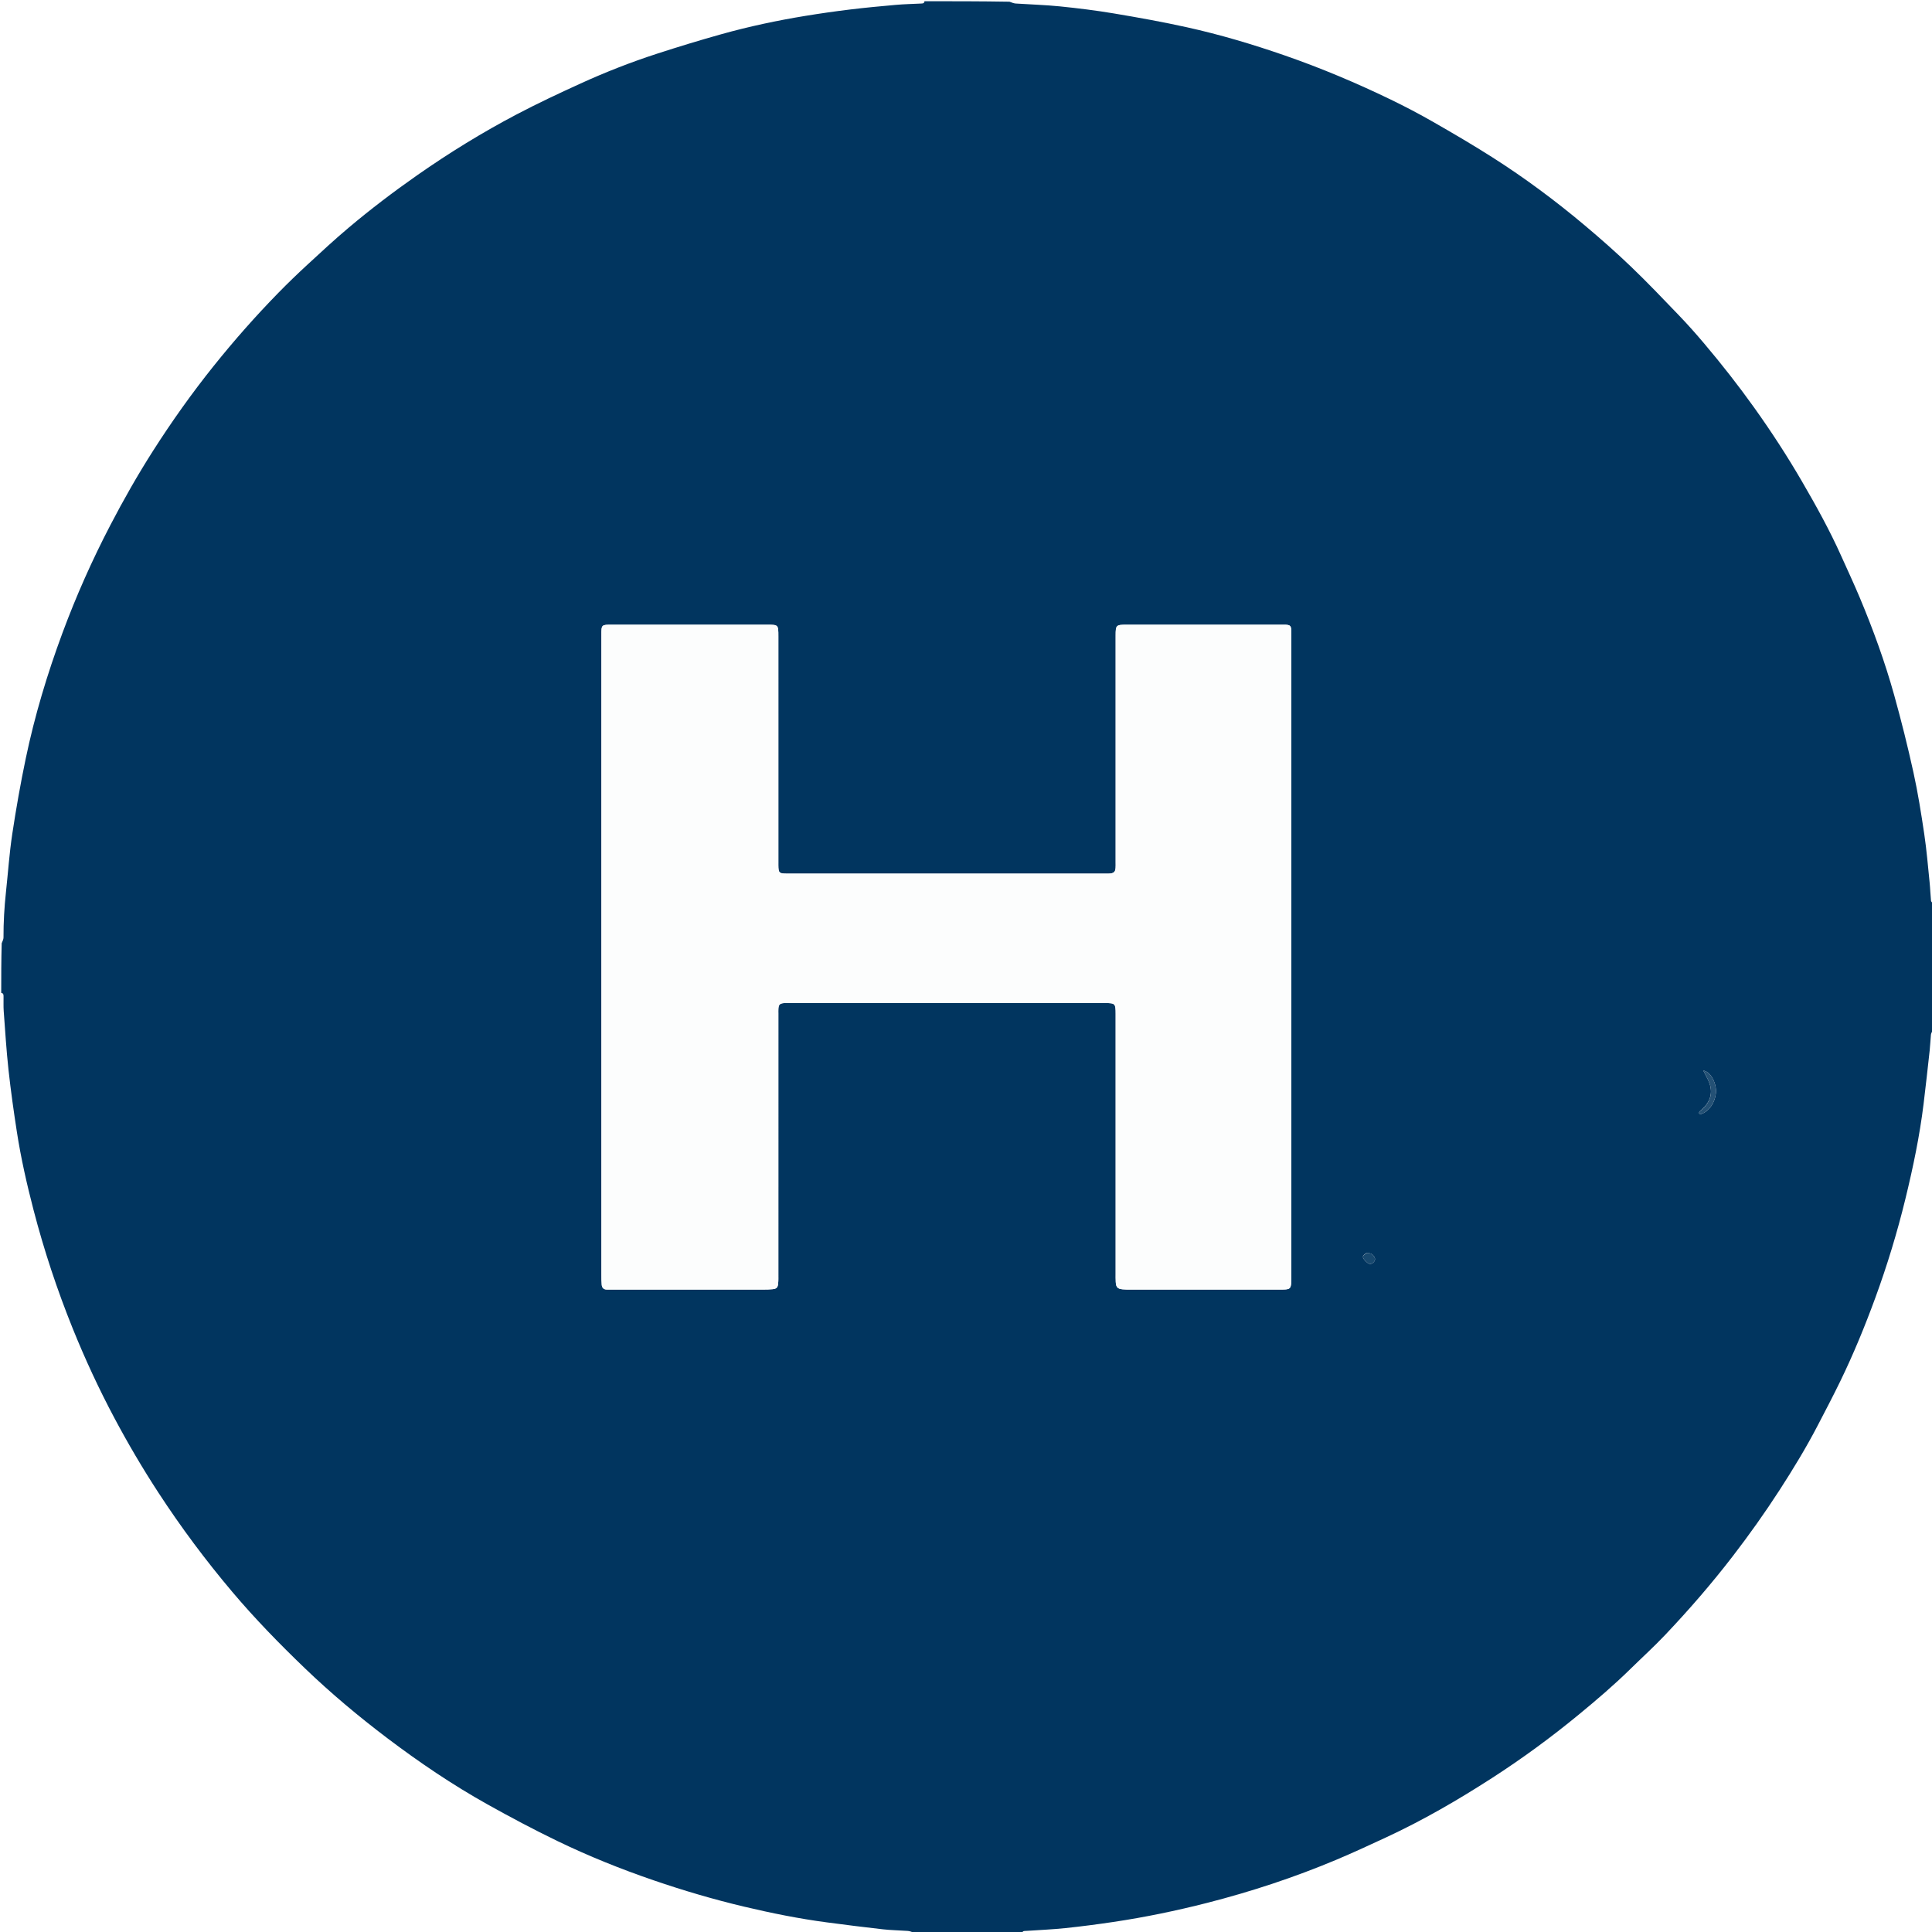
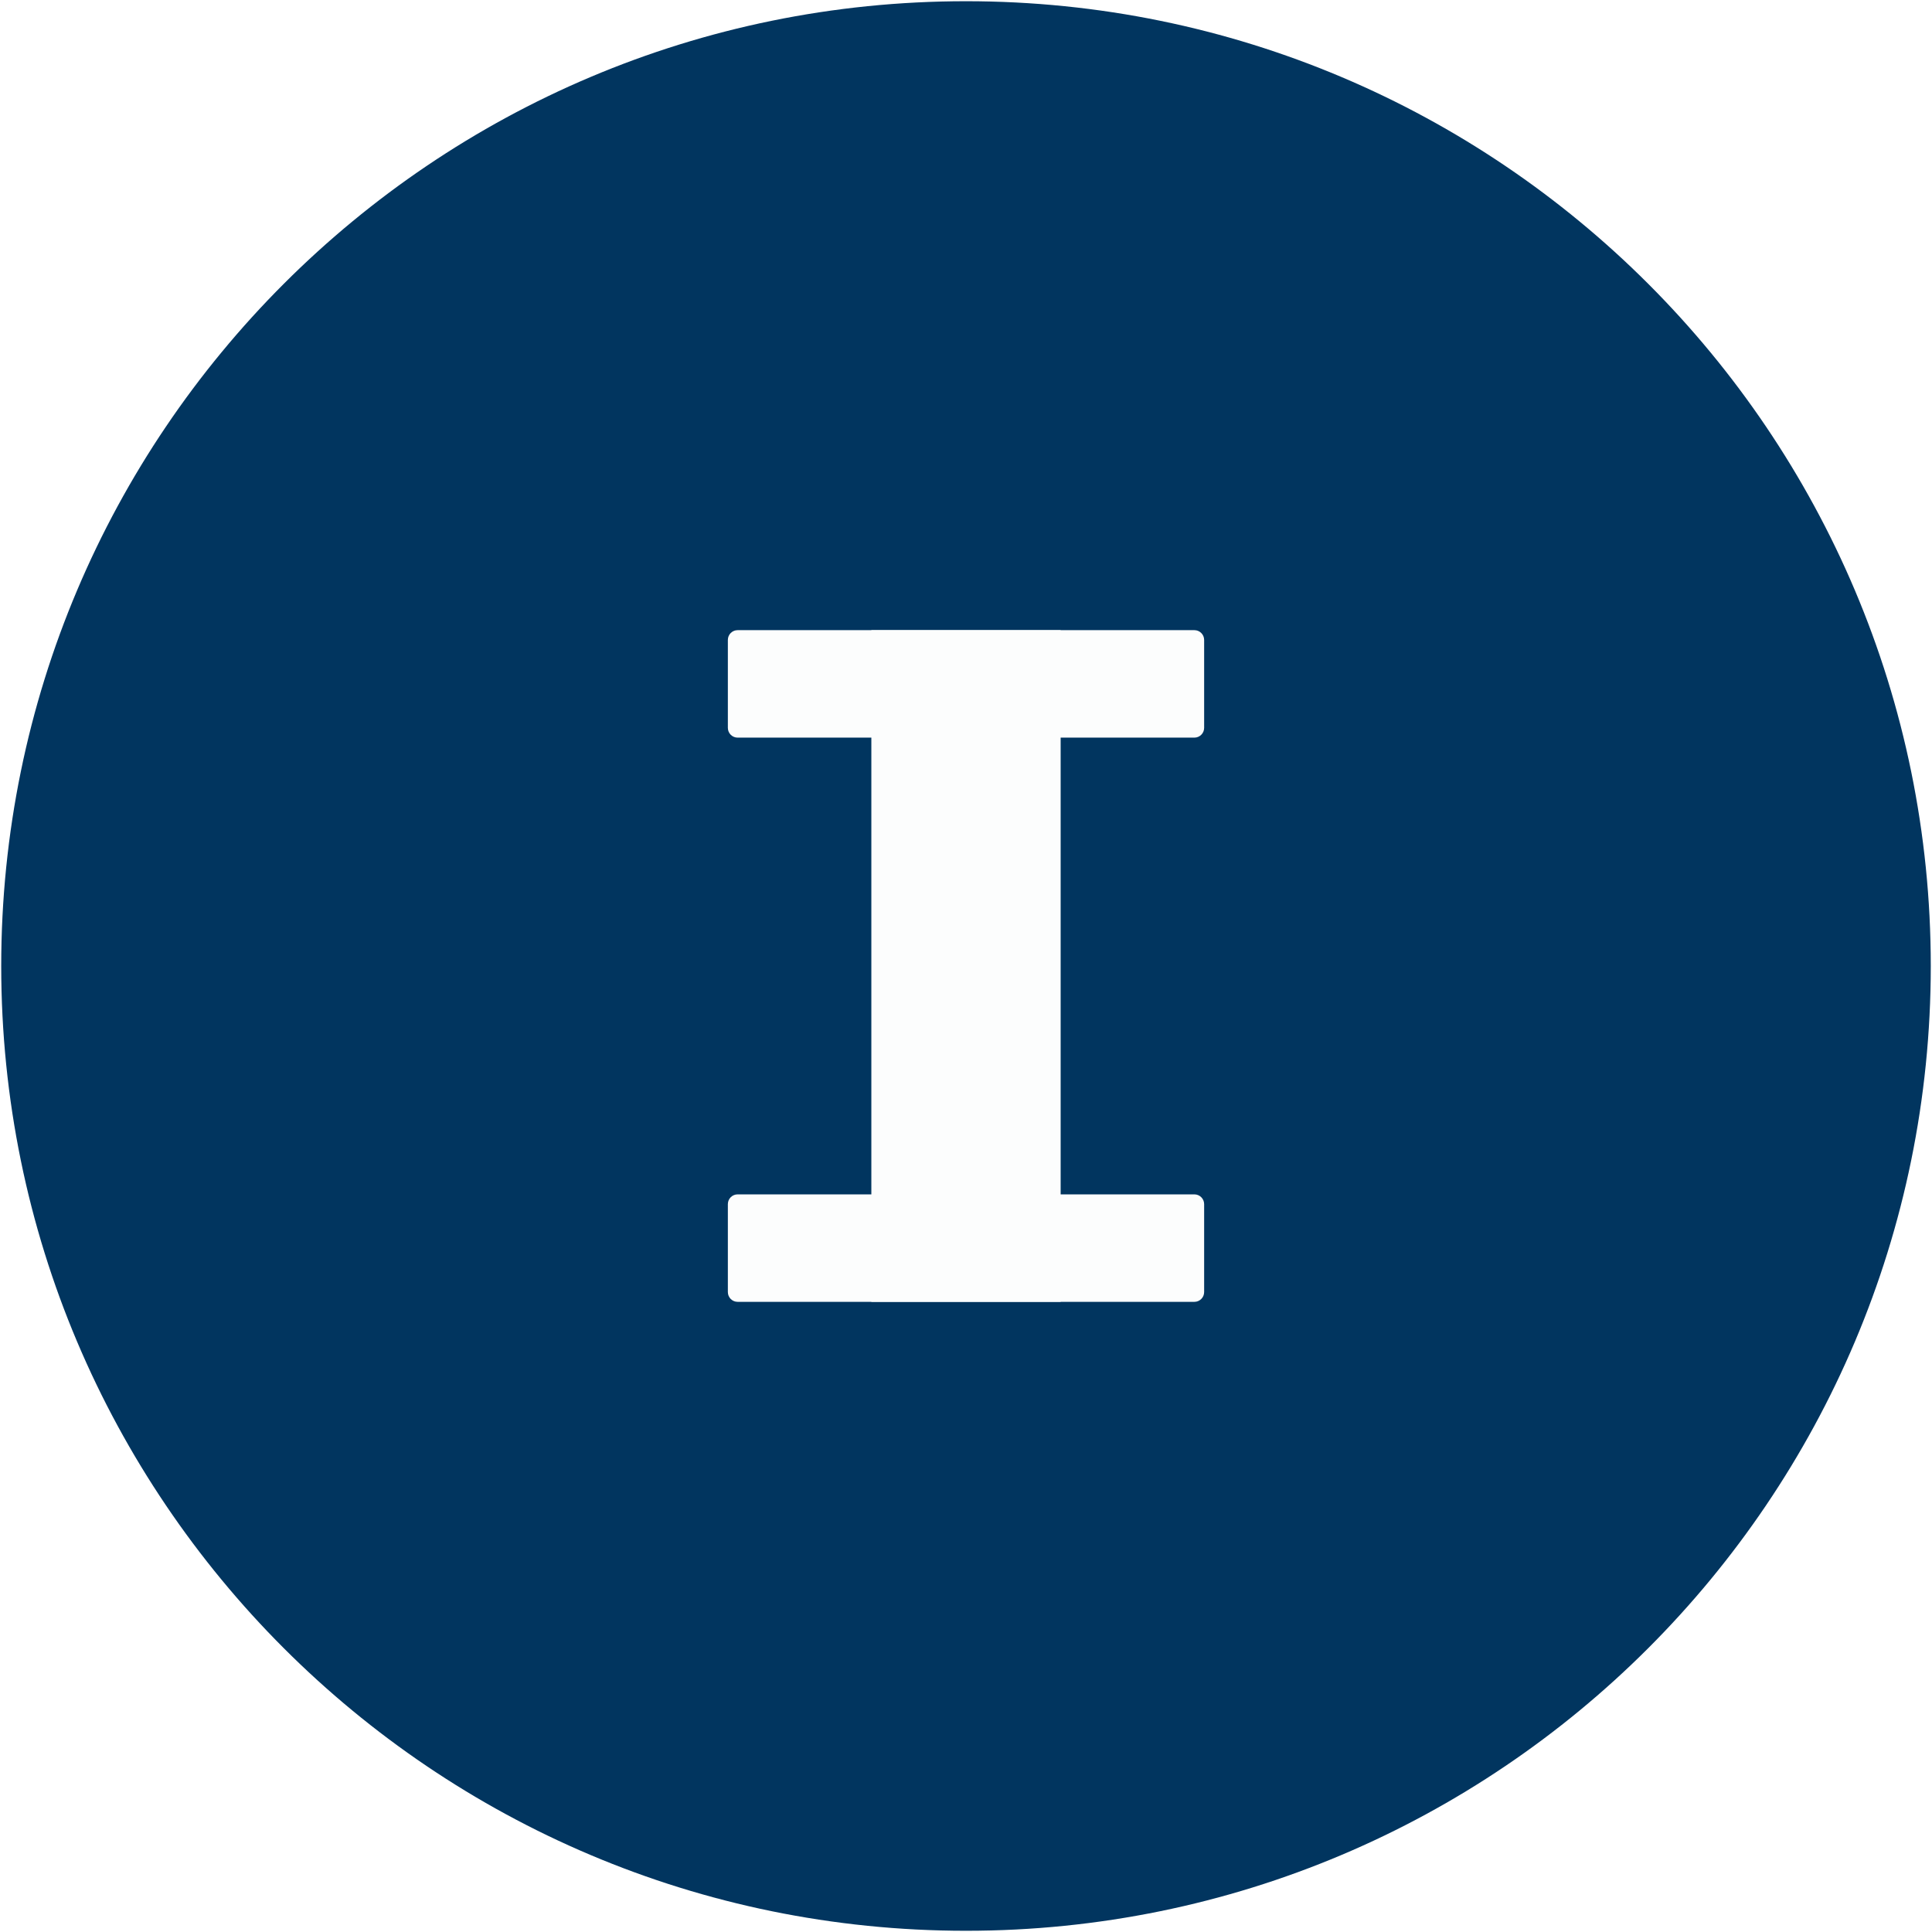
- <svg xmlns="http://www.w3.org/2000/svg" version="1.1" id="Layer_1" x="0px" y="0px" width="100%" viewBox="0 0 3164 3164" enable-background="new 0 0 3164 3164" xml:space="preserve">
-   <path fill="#01355F" opacity="1" stroke="none" d=" M1514,2   C1560.042,2 1606.084,2 1653.192,2.793   C1657.34,4.337 1660.39,5.554 1663.508,5.762   C1687.716,7.381 1712.017,8.029 1736.136,10.488   C1765.535,13.485 1794.927,17.105 1824.063,21.992   C1864.055,28.701 1904.02,35.874 1943.603,44.624   C1997.915,56.628 2051.198,72.509 2103.79,90.745   C2163.345,111.396 2221.305,135.829 2277.993,163.266   C2301.362,174.576 2324.406,186.677 2346.933,199.58   C2379.572,218.276 2412.072,237.297 2443.798,257.489   C2496.948,291.317 2547.498,328.858 2595.694,369.426   C2621.394,391.058 2646.662,413.3 2670.899,436.544   C2698.049,462.58 2724.039,489.846 2750.092,517   C2764.139,531.641 2777.622,546.862 2790.731,562.353   C2819.558,596.418 2847.07,631.53 2873.012,667.862   C2900.904,706.926 2927.061,747.124 2951.16,788.616   C2974.076,828.07 2996.225,867.967 3014.929,909.657   C3025.286,932.744 3036.038,955.666 3045.819,978.995   C3067.598,1030.942 3086.865,1083.862 3101.99,1138.114   C3113.691,1180.082 3124.262,1222.418 3133.616,1264.969   C3140.959,1298.375 3146.315,1332.264 3151.349,1366.117   C3155.255,1392.388 3157.405,1418.924 3160.119,1445.365   C3161.136,1455.274 3161.383,1465.263 3162.384,1475.175   C3162.556,1476.887 3164.743,1478.397 3166,1480   C3166,1548.708 3166,1617.417 3165.21,1687.192   C3163.674,1690.342 3162.471,1692.379 3162.262,1694.514   C3161.423,1703.106 3161.143,1711.756 3160.2,1720.334   C3157.006,1749.386 3153.802,1778.439 3150.264,1807.45   C3143.855,1860.016 3133.018,1911.768 3120.496,1963.159   C3107.086,2018.19 3090.608,2072.323 3071.132,2125.527   C3054.181,2171.834 3035.444,2217.409 3013.909,2261.774   C3001.983,2286.341 2989.283,2310.539 2976.672,2334.767   C2957.745,2371.131 2936.443,2406.113 2914.198,2440.518   C2890.319,2477.45 2864.851,2513.252 2838.041,2548.133   C2803.32,2593.307 2766.057,2636.292 2726.89,2677.597   C2708.573,2696.915 2688.807,2714.856 2669.797,2733.521   C2642.934,2759.898 2614.321,2784.271 2585.266,2808.172   C2539.955,2845.446 2492.725,2880.056 2443.411,2911.847   C2387.652,2947.792 2330.38,2981.041 2270.149,3008.973   C2242.967,3021.579 2215.779,3034.227 2188.16,3045.82   C2119.585,3074.603 2049.126,3097.852 1977.058,3116.268   C1926.419,3129.208 1875.306,3139.791 1823.627,3147.509   C1797.344,3151.434 1770.967,3154.88 1744.539,3157.646   C1723.4,3159.859 1702.119,3160.71 1680.902,3162.187   C1678.039,3162.386 1674.577,3161.614 1674,3166   C1615.292,3166 1556.583,3166 1496.835,3165.198   C1492.723,3163.651 1489.682,3162.467 1486.572,3162.239   C1472.982,3161.243 1459.307,3161.106 1445.783,3159.587   C1415.1,3156.141 1384.464,3152.245 1353.852,3148.201   C1308.325,3142.186 1263.366,3133.077 1218.703,3122.501   C1168.471,3110.606 1119.036,3096.006 1070.193,3079.262   C1016.587,3060.885 964.079,3039.759 913.111,3015.139   C874.161,2996.324 835.879,2976 798.117,2954.886   C741.087,2922.999 687.002,2886.397 634.9,2847.026   C587.635,2811.309 542.227,2773.287 499.442,2732.222   C457.866,2692.316 417.667,2651.092 380.459,2607.052   C336.809,2555.389 296.455,2501.272 259.494,2444.591   C233.647,2404.953 209.688,2364.227 187.466,2322.493   C162.095,2274.848 139.387,2225.906 119.178,2175.856   C93.604,2112.521 72.148,2047.787 54.966,1981.658   C44.004,1939.467 34.335,1896.976 27.668,1853.894   C22.438,1820.099 17.653,1786.203 13.933,1752.214   C10.431,1720.216 8.478,1688.044 6.079,1655.931   C5.51,1648.307 5.928,1640.612 5.8,1632.95   C5.751,1630.036 6.279,1626.664 2,1626   C2,1599.292 2,1572.583 2.781,1544.763   C4.319,1540.918 5.738,1538.181 5.728,1535.449   C5.638,1510.483 7.092,1485.617 9.767,1460.803   C13.183,1429.111 15.342,1397.236 20.095,1365.749   C26.342,1324.364 33.633,1283.081 42.186,1242.111   C56.832,1171.958 77.489,1103.435 102.407,1036.255   C124.77,975.964 150.887,917.327 180.594,860.241   C202.286,818.557 225.448,777.767 250.724,738.185   C281.388,690.164 314.349,643.766 349.991,599.283   C383.514,557.444 418.943,517.29 456.431,478.981   C471.559,463.522 487.162,448.498 503.057,433.825   C525.3,413.294 547.518,392.685 570.647,373.177   C606.78,342.7 644.41,314.132 683.17,286.997   C735.625,250.275 790.055,216.803 846.675,187.046   C880.846,169.087 915.873,152.678 951.007,136.653   C991.606,118.135 1033.188,101.864 1075.632,88.069   C1110.756,76.654 1146.114,65.874 1181.679,55.927   C1226.865,43.29 1272.761,33.545 1319.073,25.981   C1343.33,22.019 1367.683,18.535 1392.082,15.574   C1417.125,12.534 1442.257,10.167 1467.39,7.951   C1480.952,6.756 1494.596,6.502 1508.202,5.804   C1510.85,5.668 1513.778,5.872 1514,2  M1274.704,1171   C1274.704,1128.004 1274.709,1085.007 1274.703,1042.01   C1274.7,1023.16 1274.69,1023.101 1256.106,1023.096   C1171.443,1023.073 1086.781,1023.084 1002.118,1023.084   C984.941,1023.084 984.917,1023.086 984.916,1040.085   C984.909,1176.412 984.911,1312.739 984.911,1449.066   C984.911,1662.057 984.907,1875.047 984.931,2088.038   C984.931,2093.364 984.995,2098.709 985.45,2104.009   C985.877,2108.963 988.597,2111.951 993.955,2111.843   C995.954,2111.803 997.955,2111.878 999.954,2111.878   C1083.617,2111.88 1167.28,2111.887 1250.943,2111.855   C1255.605,2111.853 1260.286,2111.733 1264.923,2111.299   C1271.615,2110.674 1273.695,2108.736 1274.358,2102.025   C1274.849,2097.067 1274.693,2092.038 1274.693,2087.041   C1274.707,1944.714 1274.703,1802.387 1274.704,1660.06   C1274.704,1657.393 1274.581,1654.718 1274.755,1652.062   C1275.207,1645.182 1277.036,1643.328 1283.829,1642.768   C1285.817,1642.604 1287.827,1642.696 1289.827,1642.696   C1463.152,1642.694 1636.478,1642.69 1809.803,1642.7   C1826.302,1642.701 1827.084,1643.546 1827.084,1660.408   C1827.084,1802.068 1827.082,1943.729 1827.088,2085.389   C1827.088,2090.055 1826.982,2094.731 1827.245,2099.385   C1827.738,2108.118 1830.105,2110.657 1838.591,2111.495   C1842.56,2111.886 1846.58,2111.862 1850.576,2111.863   C1932.239,2111.882 2013.902,2111.879 2095.565,2111.872   C2098.564,2111.872 2101.573,2111.926 2104.561,2111.715   C2112.035,2111.188 2113.75,2109.629 2114.478,2102.05   C2114.89,2097.751 2114.759,2093.393 2114.759,2089.062   C2114.77,1739.745 2114.769,1390.427 2114.767,1041.109   C2114.767,1038.109 2114.871,1035.102 2114.696,1032.111   C2114.282,1025.031 2112.76,1023.567 2105.613,1023.127   C2103.952,1023.025 2102.281,1023.085 2100.615,1023.085   C2015.285,1023.085 1929.955,1023.073 1844.626,1023.099   C1827.874,1023.104 1827.088,1023.929 1827.087,1040.477   C1827.081,1164.471 1827.084,1288.465 1827.081,1412.46   C1827.08,1415.459 1827.225,1418.474 1826.984,1421.456   C1826.494,1427.525 1824.391,1429.753 1818.47,1430.522   C1816.17,1430.82 1813.811,1430.705 1811.479,1430.705   C1637.154,1430.714 1462.828,1430.722 1288.503,1430.704   C1275.972,1430.703 1274.803,1429.452 1274.703,1416.99   C1274.69,1415.323 1274.704,1413.657 1274.704,1411.99   C1274.704,1332.327 1274.703,1252.664 1274.704,1171  M2785.383,1818.481   C2783.215,1820.241 2781.227,1822.048 2783.656,1825.01   C2797.762,1821.945 2808.759,1806.4 2810.146,1789.269   C2811.254,1775.597 2802.611,1755.338 2789.568,1753.335   C2792.304,1758.671 2794.673,1763.146 2796.912,1767.685   C2806.331,1786.778 2802.798,1803.828 2785.383,1818.481  M2237.581,2052.186   C2231.538,2056.121 2230.731,2058.198 2234.038,2062.701   C2235.577,2064.798 2237.564,2066.674 2239.659,2068.23   C2243.066,2070.76 2246.518,2070.264 2249.446,2067.259   C2252.39,2064.237 2252.61,2060.844 2250.124,2057.421   C2247.431,2053.714 2243.921,2051.551 2237.581,2052.186  z" data-index="0" style="opacity: 1;" />
-   <path fill="#000000" opacity="1" stroke="none" d=" M2,1626.937   C6.279,1626.664 5.751,1630.036 5.8,1632.95   C5.928,1640.612 5.51,1648.307 6.079,1655.931   C8.478,1688.044 10.431,1720.216 13.933,1752.214   C17.653,1786.203 22.438,1820.099 27.668,1853.894   C34.335,1896.976 44.004,1939.467 54.966,1981.658   C72.148,2047.787 93.604,2112.521 119.178,2175.856   C139.387,2225.906 162.095,2274.848 187.466,2322.493   C209.688,2364.227 233.647,2404.953 259.494,2444.591   C296.455,2501.272 336.809,2555.389 380.459,2607.052   C417.667,2651.092 457.866,2692.316 499.442,2732.222   C542.227,2773.287 587.635,2811.309 634.9,2847.026   C687.002,2886.397 741.087,2922.999 798.117,2954.886   C835.879,2976 874.161,2996.324 913.111,3015.139   C964.079,3039.759 1016.587,3060.885 1070.193,3079.262   C1119.036,3096.006 1168.471,3110.606 1218.703,3122.501   C1263.366,3133.077 1308.325,3142.186 1353.852,3148.201   C1384.464,3152.245 1415.1,3156.141 1445.783,3159.587   C1459.307,3161.106 1472.982,3161.243 1486.572,3162.239   C1489.682,3162.467 1492.723,3163.651 1495.898,3165.198   C998.144,3166 500.287,3166 2,3166   C2,2653.292 2,2140.583 2,1626.937  z" data-index="2" style="opacity: 1; visibility: hidden;" />
-   <path fill="#000000" opacity="1" stroke="none" d=" M1674.937,3166   C1674.577,3161.614 1678.039,3162.386 1680.902,3162.187   C1702.119,3160.71 1723.4,3159.859 1744.539,3157.646   C1770.967,3154.88 1797.344,3151.434 1823.627,3147.509   C1875.306,3139.791 1926.419,3129.208 1977.058,3116.268   C2049.126,3097.852 2119.585,3074.603 2188.16,3045.82   C2215.779,3034.227 2242.967,3021.579 2270.149,3008.973   C2330.38,2981.041 2387.652,2947.792 2443.411,2911.847   C2492.725,2880.056 2539.955,2845.446 2585.266,2808.172   C2614.321,2784.271 2642.934,2759.898 2669.797,2733.521   C2688.807,2714.856 2708.573,2696.915 2726.89,2677.597   C2766.057,2636.292 2803.32,2593.307 2838.041,2548.133   C2864.851,2513.252 2890.319,2477.45 2914.198,2440.518   C2936.443,2406.113 2957.745,2371.131 2976.672,2334.767   C2989.283,2310.539 3001.983,2286.341 3013.909,2261.774   C3035.444,2217.409 3054.181,2171.834 3071.132,2125.527   C3090.608,2072.323 3107.086,2018.19 3120.496,1963.159   C3133.018,1911.768 3143.855,1860.016 3150.264,1807.45   C3153.802,1778.439 3157.006,1749.386 3160.2,1720.334   C3161.143,1711.756 3161.423,1703.106 3162.262,1694.514   C3162.471,1692.379 3163.674,1690.342 3165.21,1688.13   C3166,2180.521 3166,2673.043 3166,3166   C2669.292,3166 2172.583,3166 1674.937,3166  z" data-index="4" style="opacity: 1; visibility: hidden;" />
-   <path fill="#FCFDFD" opacity="1" stroke="none" d=" M1274.703,1172   C1274.703,1252.664 1274.704,1332.327 1274.704,1411.99   C1274.704,1413.657 1274.69,1415.323 1274.703,1416.99   C1274.803,1429.452 1275.972,1430.703 1288.503,1430.704   C1462.828,1430.722 1637.154,1430.714 1811.479,1430.705   C1813.811,1430.705 1816.17,1430.82 1818.47,1430.522   C1824.391,1429.753 1826.494,1427.525 1826.984,1421.456   C1827.225,1418.474 1827.08,1415.459 1827.081,1412.46   C1827.084,1288.465 1827.081,1164.471 1827.087,1040.477   C1827.088,1023.929 1827.874,1023.104 1844.626,1023.099   C1929.955,1023.073 2015.285,1023.085 2100.615,1023.085   C2102.281,1023.085 2103.952,1023.025 2105.613,1023.127   C2112.76,1023.567 2114.282,1025.031 2114.696,1032.111   C2114.871,1035.102 2114.767,1038.109 2114.767,1041.109   C2114.769,1390.427 2114.77,1739.745 2114.759,2089.062   C2114.759,2093.393 2114.89,2097.751 2114.478,2102.05   C2113.75,2109.629 2112.035,2111.188 2104.561,2111.715   C2101.573,2111.926 2098.564,2111.872 2095.565,2111.872   C2013.902,2111.879 1932.239,2111.882 1850.576,2111.863   C1846.58,2111.862 1842.56,2111.886 1838.591,2111.495   C1830.105,2110.657 1827.738,2108.118 1827.245,2099.385   C1826.982,2094.731 1827.088,2090.055 1827.088,2085.389   C1827.082,1943.729 1827.084,1802.068 1827.084,1660.408   C1827.084,1643.546 1826.302,1642.701 1809.803,1642.7   C1636.478,1642.69 1463.152,1642.694 1289.827,1642.696   C1287.827,1642.696 1285.817,1642.604 1283.829,1642.768   C1277.036,1643.328 1275.207,1645.182 1274.755,1652.062   C1274.581,1654.718 1274.704,1657.393 1274.704,1660.06   C1274.703,1802.387 1274.707,1944.714 1274.693,2087.041   C1274.693,2092.038 1274.849,2097.067 1274.358,2102.025   C1273.695,2108.736 1271.615,2110.674 1264.923,2111.299   C1260.286,2111.733 1255.605,2111.853 1250.943,2111.855   C1167.28,2111.887 1083.617,2111.88 999.954,2111.878   C997.955,2111.878 995.954,2111.803 993.955,2111.843   C988.597,2111.951 985.877,2108.963 985.45,2104.009   C984.995,2098.709 984.931,2093.364 984.931,2088.038   C984.907,1875.047 984.911,1662.057 984.911,1449.066   C984.911,1312.739 984.909,1176.412 984.916,1040.085   C984.917,1023.086 984.941,1023.084 1002.118,1023.084   C1086.781,1023.084 1171.443,1023.073 1256.106,1023.096   C1274.69,1023.101 1274.7,1023.16 1274.703,1042.01   C1274.709,1085.007 1274.704,1128.004 1274.703,1172  z" data-index="5" />
-   <path fill="#245175" opacity="1" stroke="none" d=" M2785.986,1818.104   C2802.798,1803.828 2806.331,1786.778 2796.912,1767.685   C2794.673,1763.146 2792.304,1758.671 2789.568,1753.335   C2802.611,1755.338 2811.254,1775.597 2810.146,1789.269   C2808.759,1806.4 2797.762,1821.945 2783.656,1825.01   C2781.227,1822.048 2783.215,1820.241 2785.986,1818.104  z" data-index="6" />
-   <path fill="#18496F" opacity="1" stroke="none" d=" M2238.359,2052.126   C2243.921,2051.551 2247.431,2053.714 2250.124,2057.421   C2252.61,2060.844 2252.39,2064.237 2249.446,2067.259   C2246.518,2070.264 2243.066,2070.76 2239.659,2068.23   C2237.564,2066.674 2235.577,2064.798 2234.038,2062.701   C2230.731,2058.198 2231.538,2056.121 2238.359,2052.126  z" data-index="7" />
+ <svg xmlns="http://www.w3.org/2000/svg" version="1.1" x="0px" y="0px" width="100%" viewBox="0 0 3164 3164" xml:space="preserve">
+   <circle fill="#01355F" cx="1582" cy="1582" r="1580" />
+   <g fill="#FCFDFD">
+     <rect x="1192" y="1032" width="780" height="176" rx="16" />
+     <rect x="1427" y="1032" width="310" height="1100" />
+     <rect x="1192" y="1956" width="780" height="176" rx="16" />
+   </g>
</svg>
